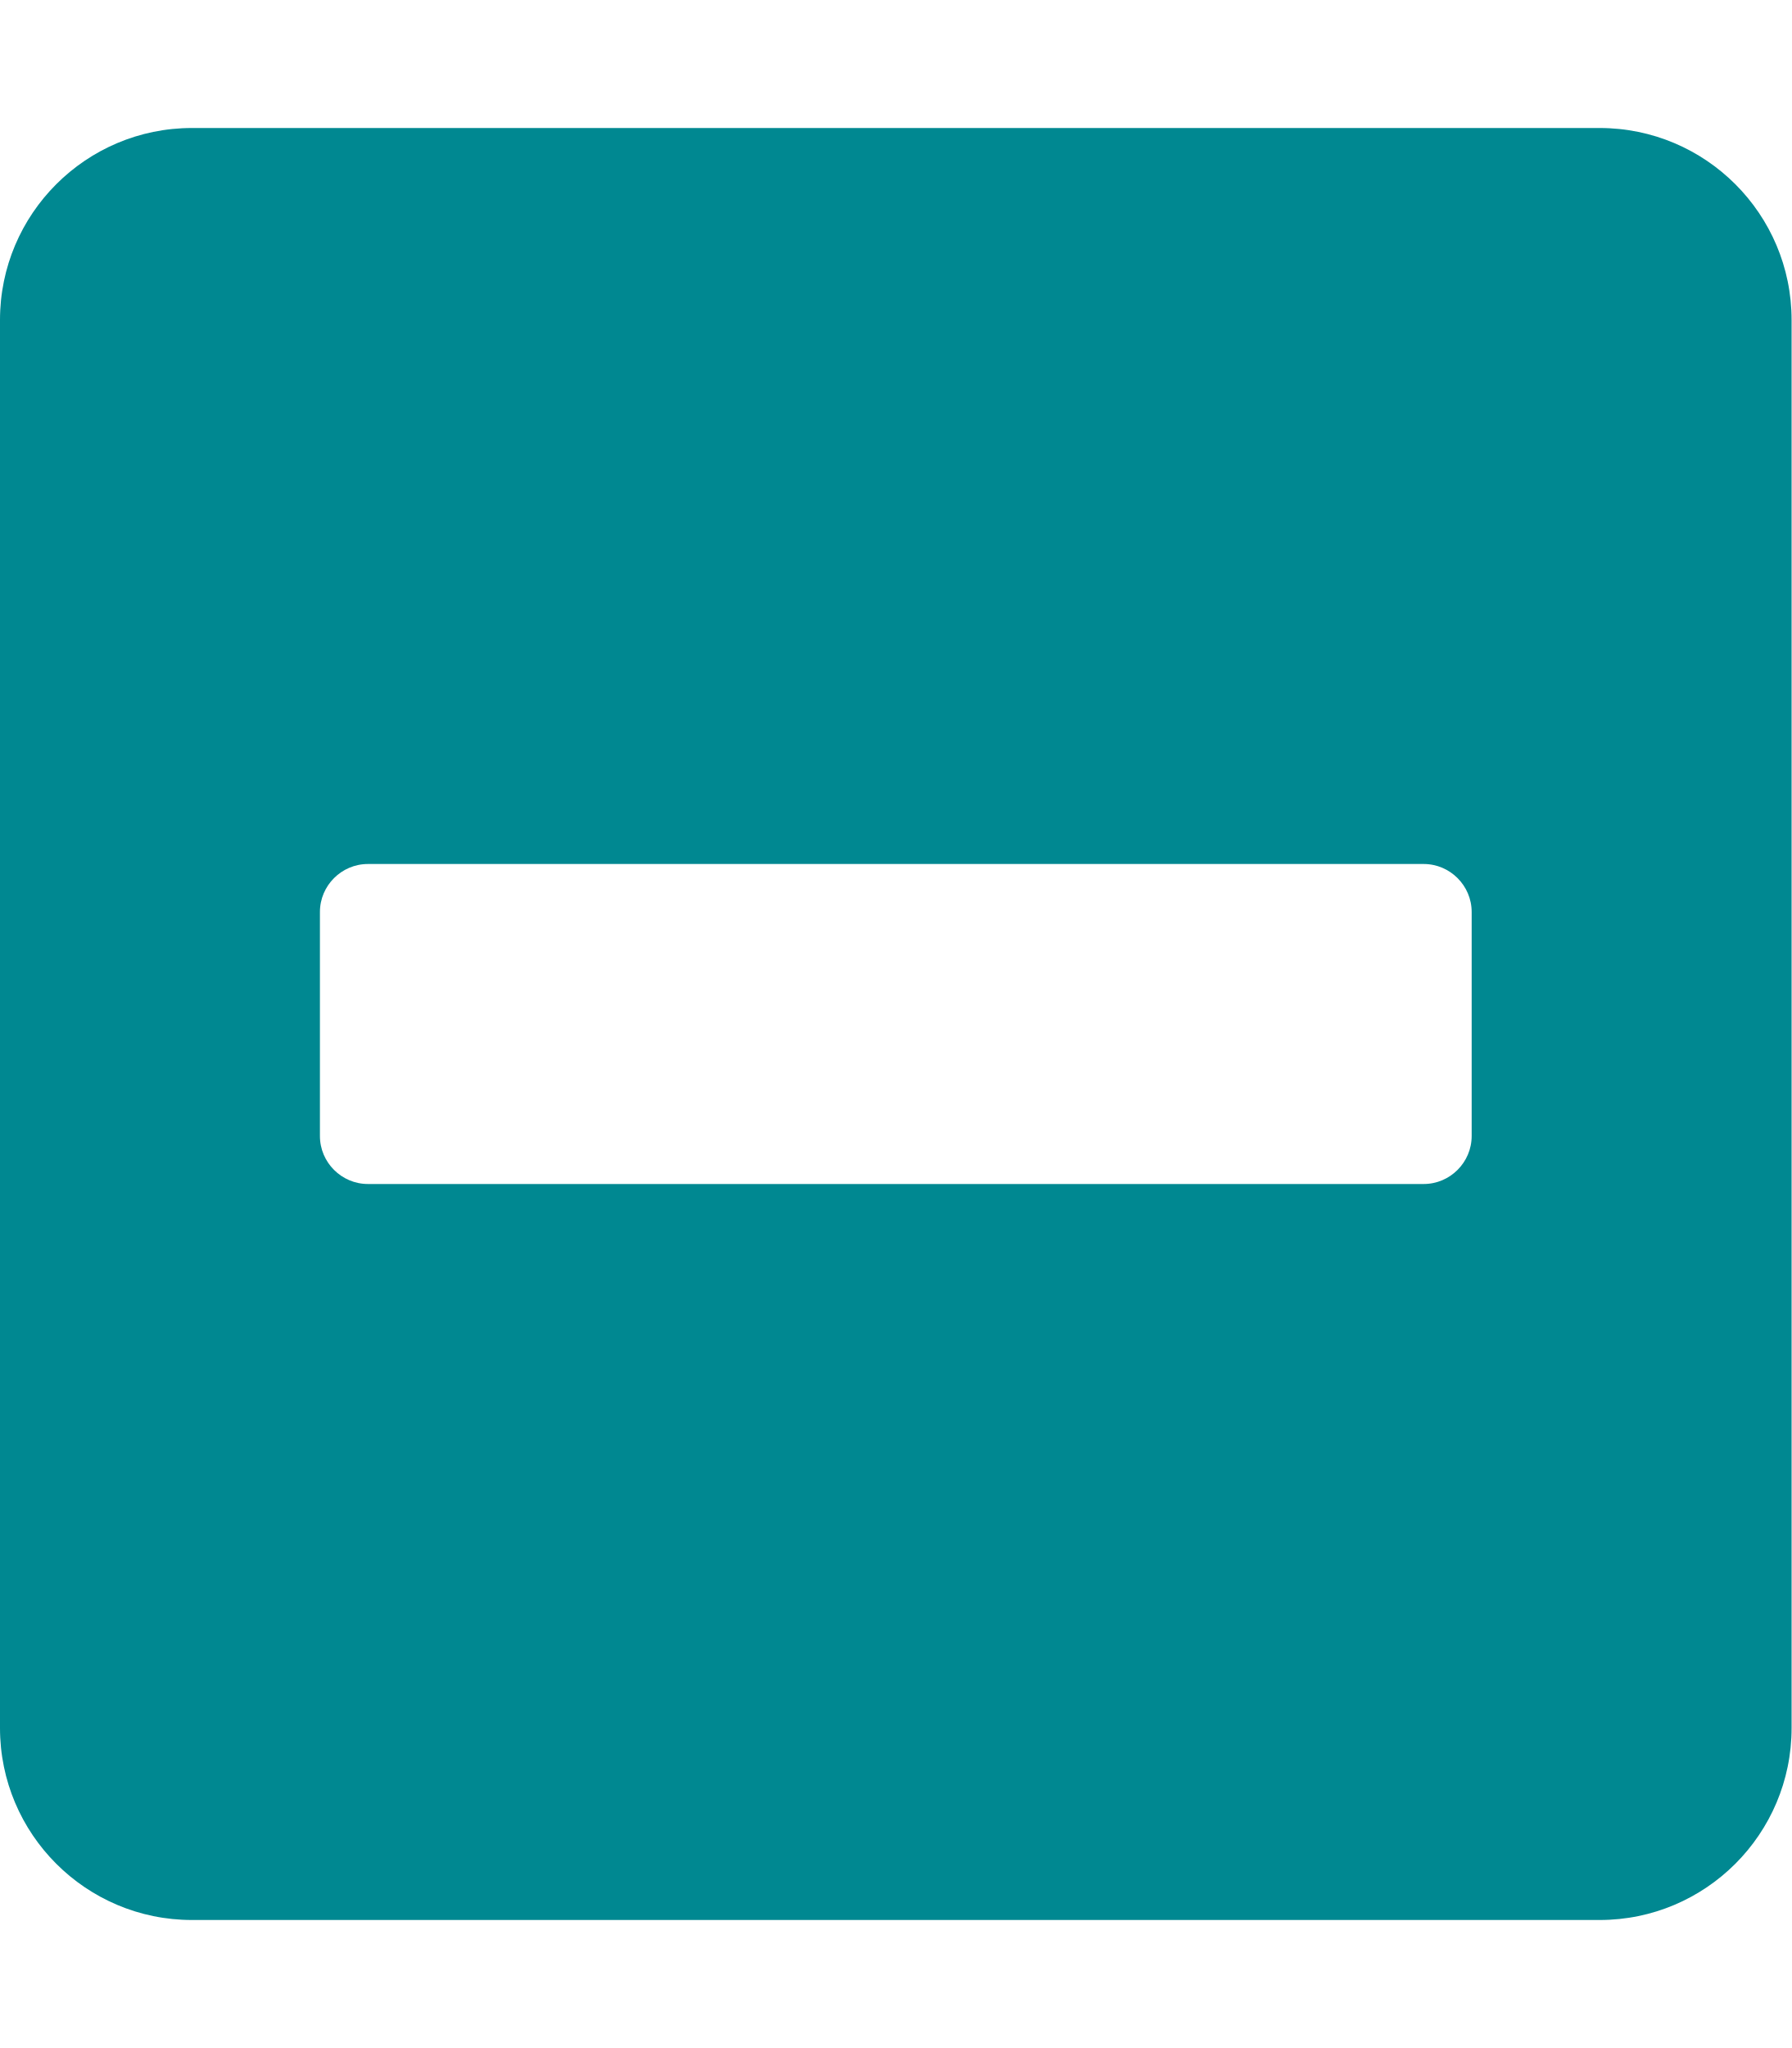
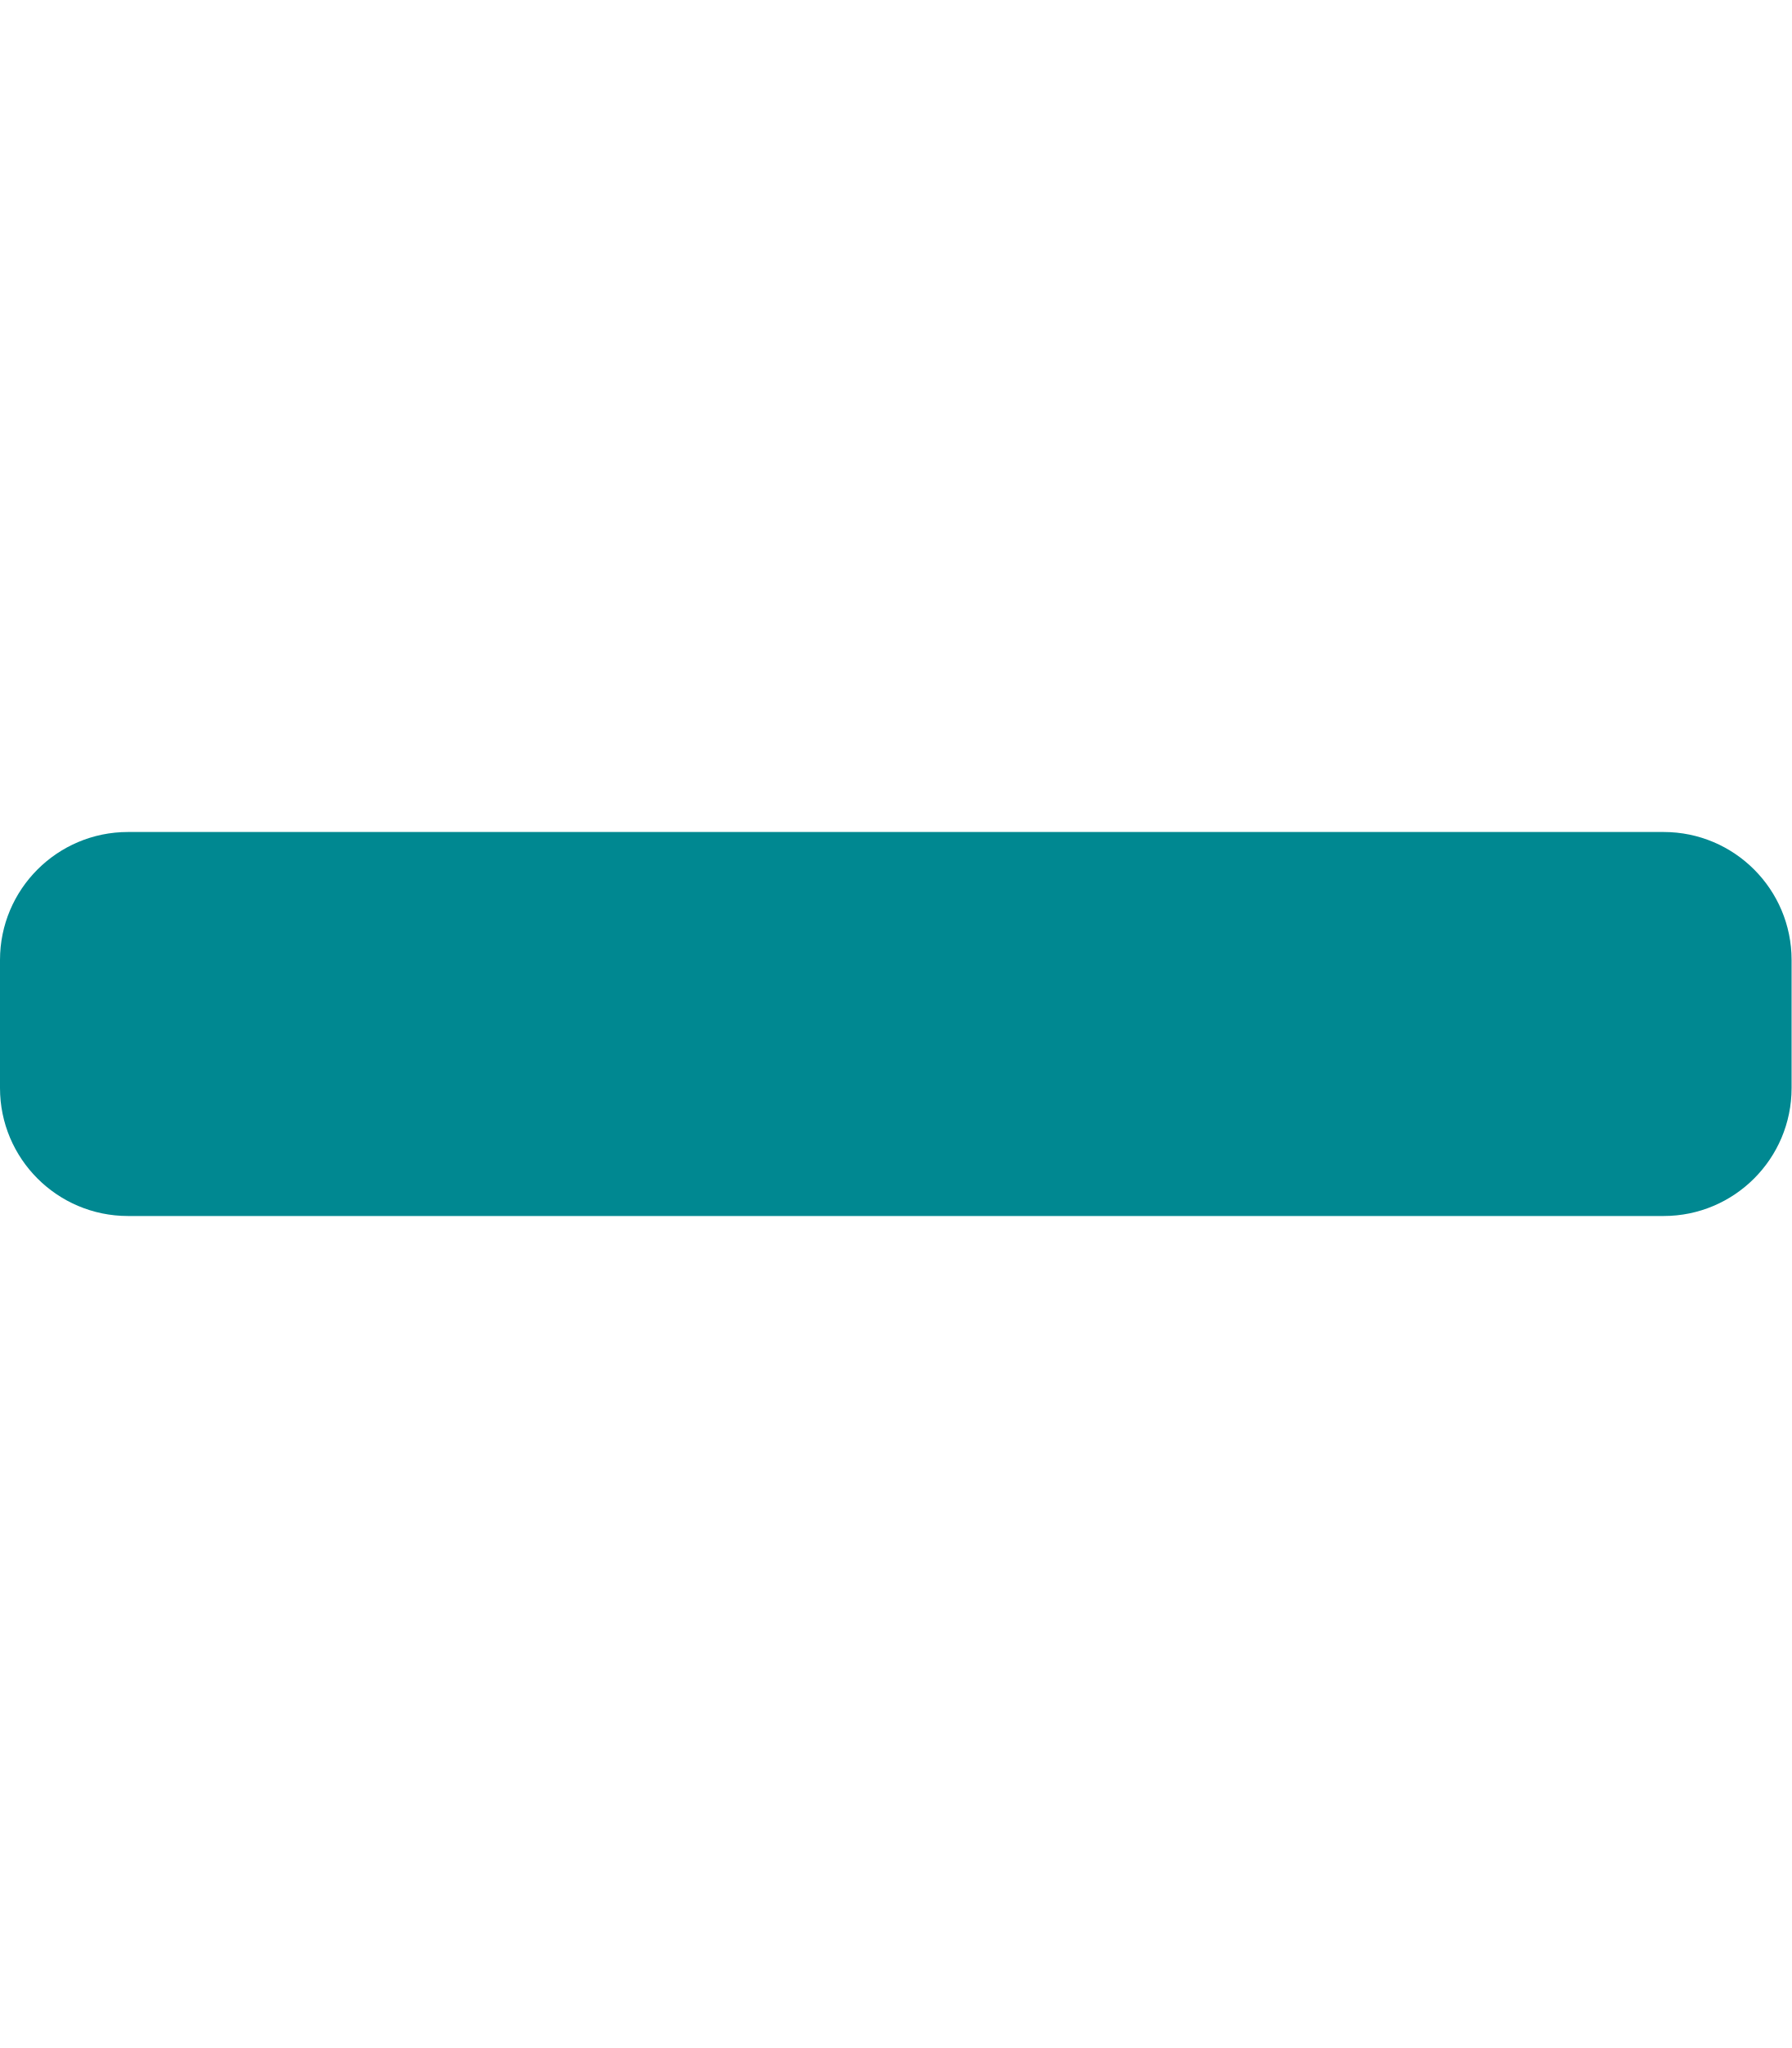
- <svg xmlns="http://www.w3.org/2000/svg" aria-hidden="true" focusable="false" data-prefix="fas" data-icon="minus-square" class="svg-inline--fa fa-minus-square fa-w-14" role="img" viewBox="0 0 448 512">
-   <path fill="rgb(0, 136, 145)" d="M400 32H48C21.5 32 0 53.5 0 80v352c0 26.5 21.5 48 48 48h352c26.5 0 48-21.5 48-48V80c0-26.5-21.5-48-48-48zM92 296c-6.6 0-12-5.4-12-12v-56c0-6.6 5.4-12 12-12h264c6.6 0 12 5.4 12 12v56c0 6.6-5.4 12-12 12H92z" />
+ <svg xmlns="http://www.w3.org/2000/svg" aria-hidden="true" focusable="false" data-prefix="fas" data-icon="minus" class="svg-inline--fa fa-minus fa-w-14" role="img" viewBox="0 0 448 512">
+   <path fill="rgb(0, 136, 145)" d="M416 208H32c-17.67 0-32 14.33-32 32v32c0 17.67 14.33 32 32 32h384c17.67 0 32-14.33 32-32v-32c0-17.67-14.33-32-32-32z" />
</svg>
